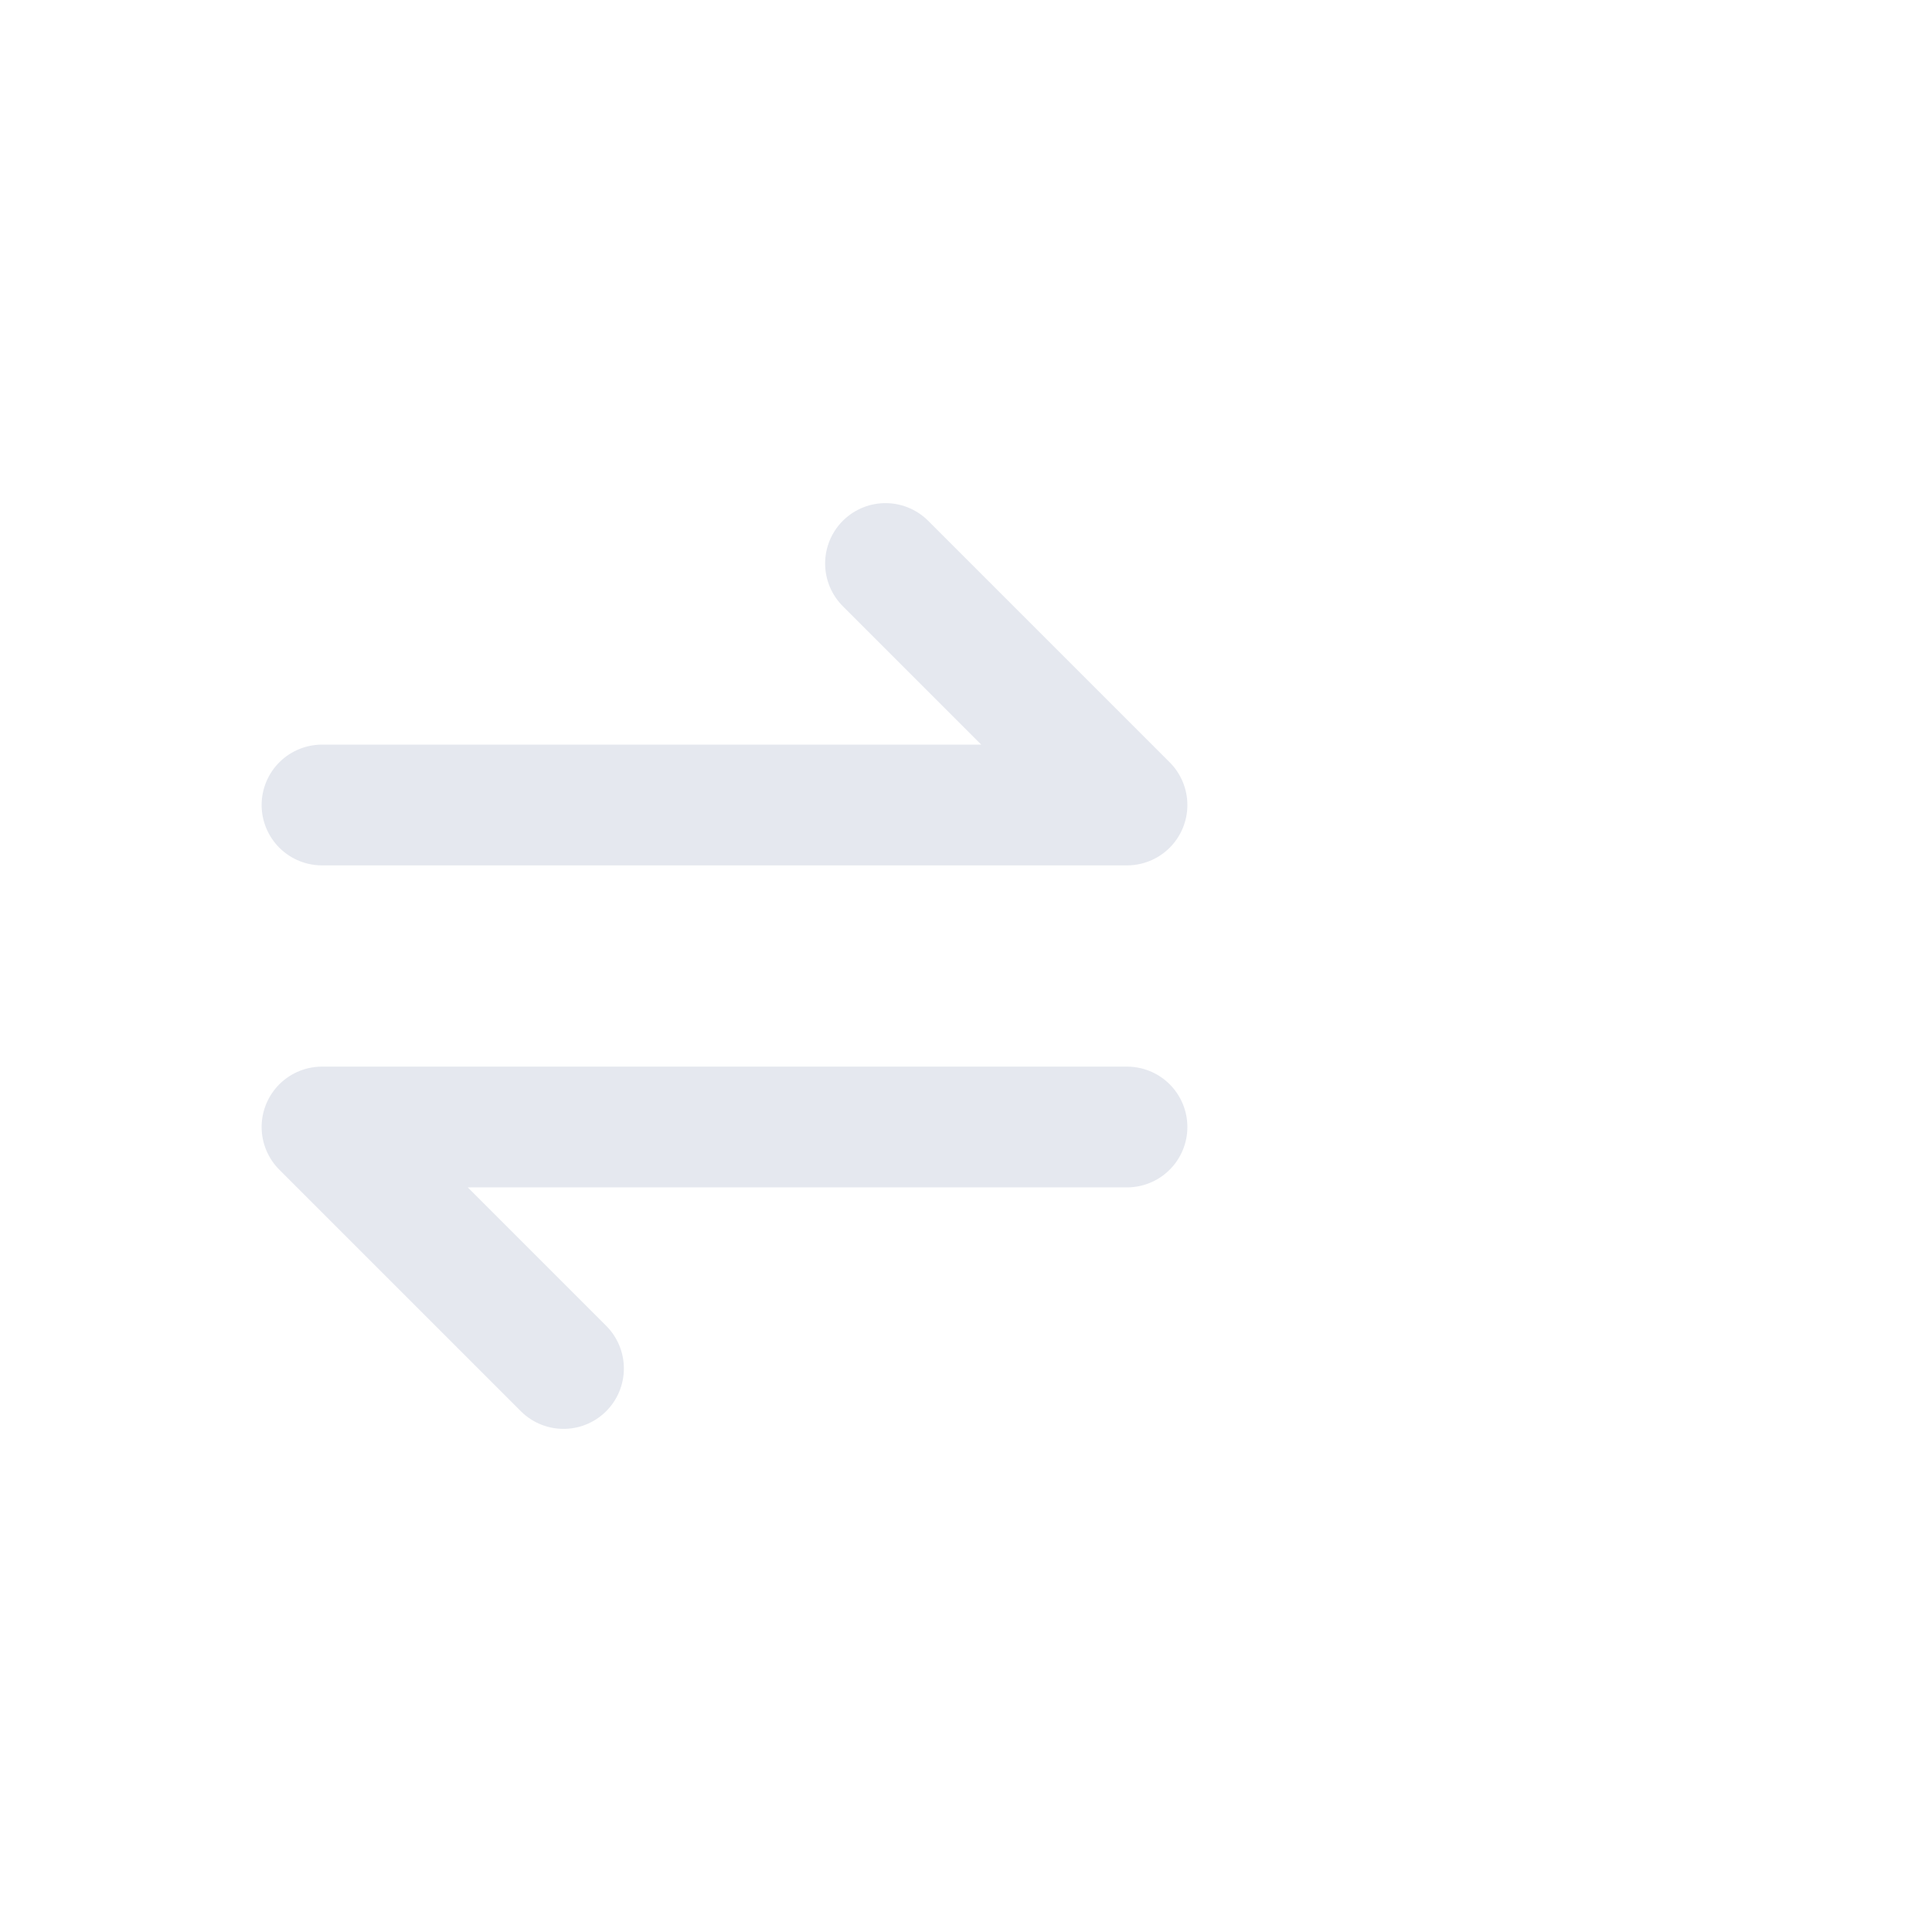
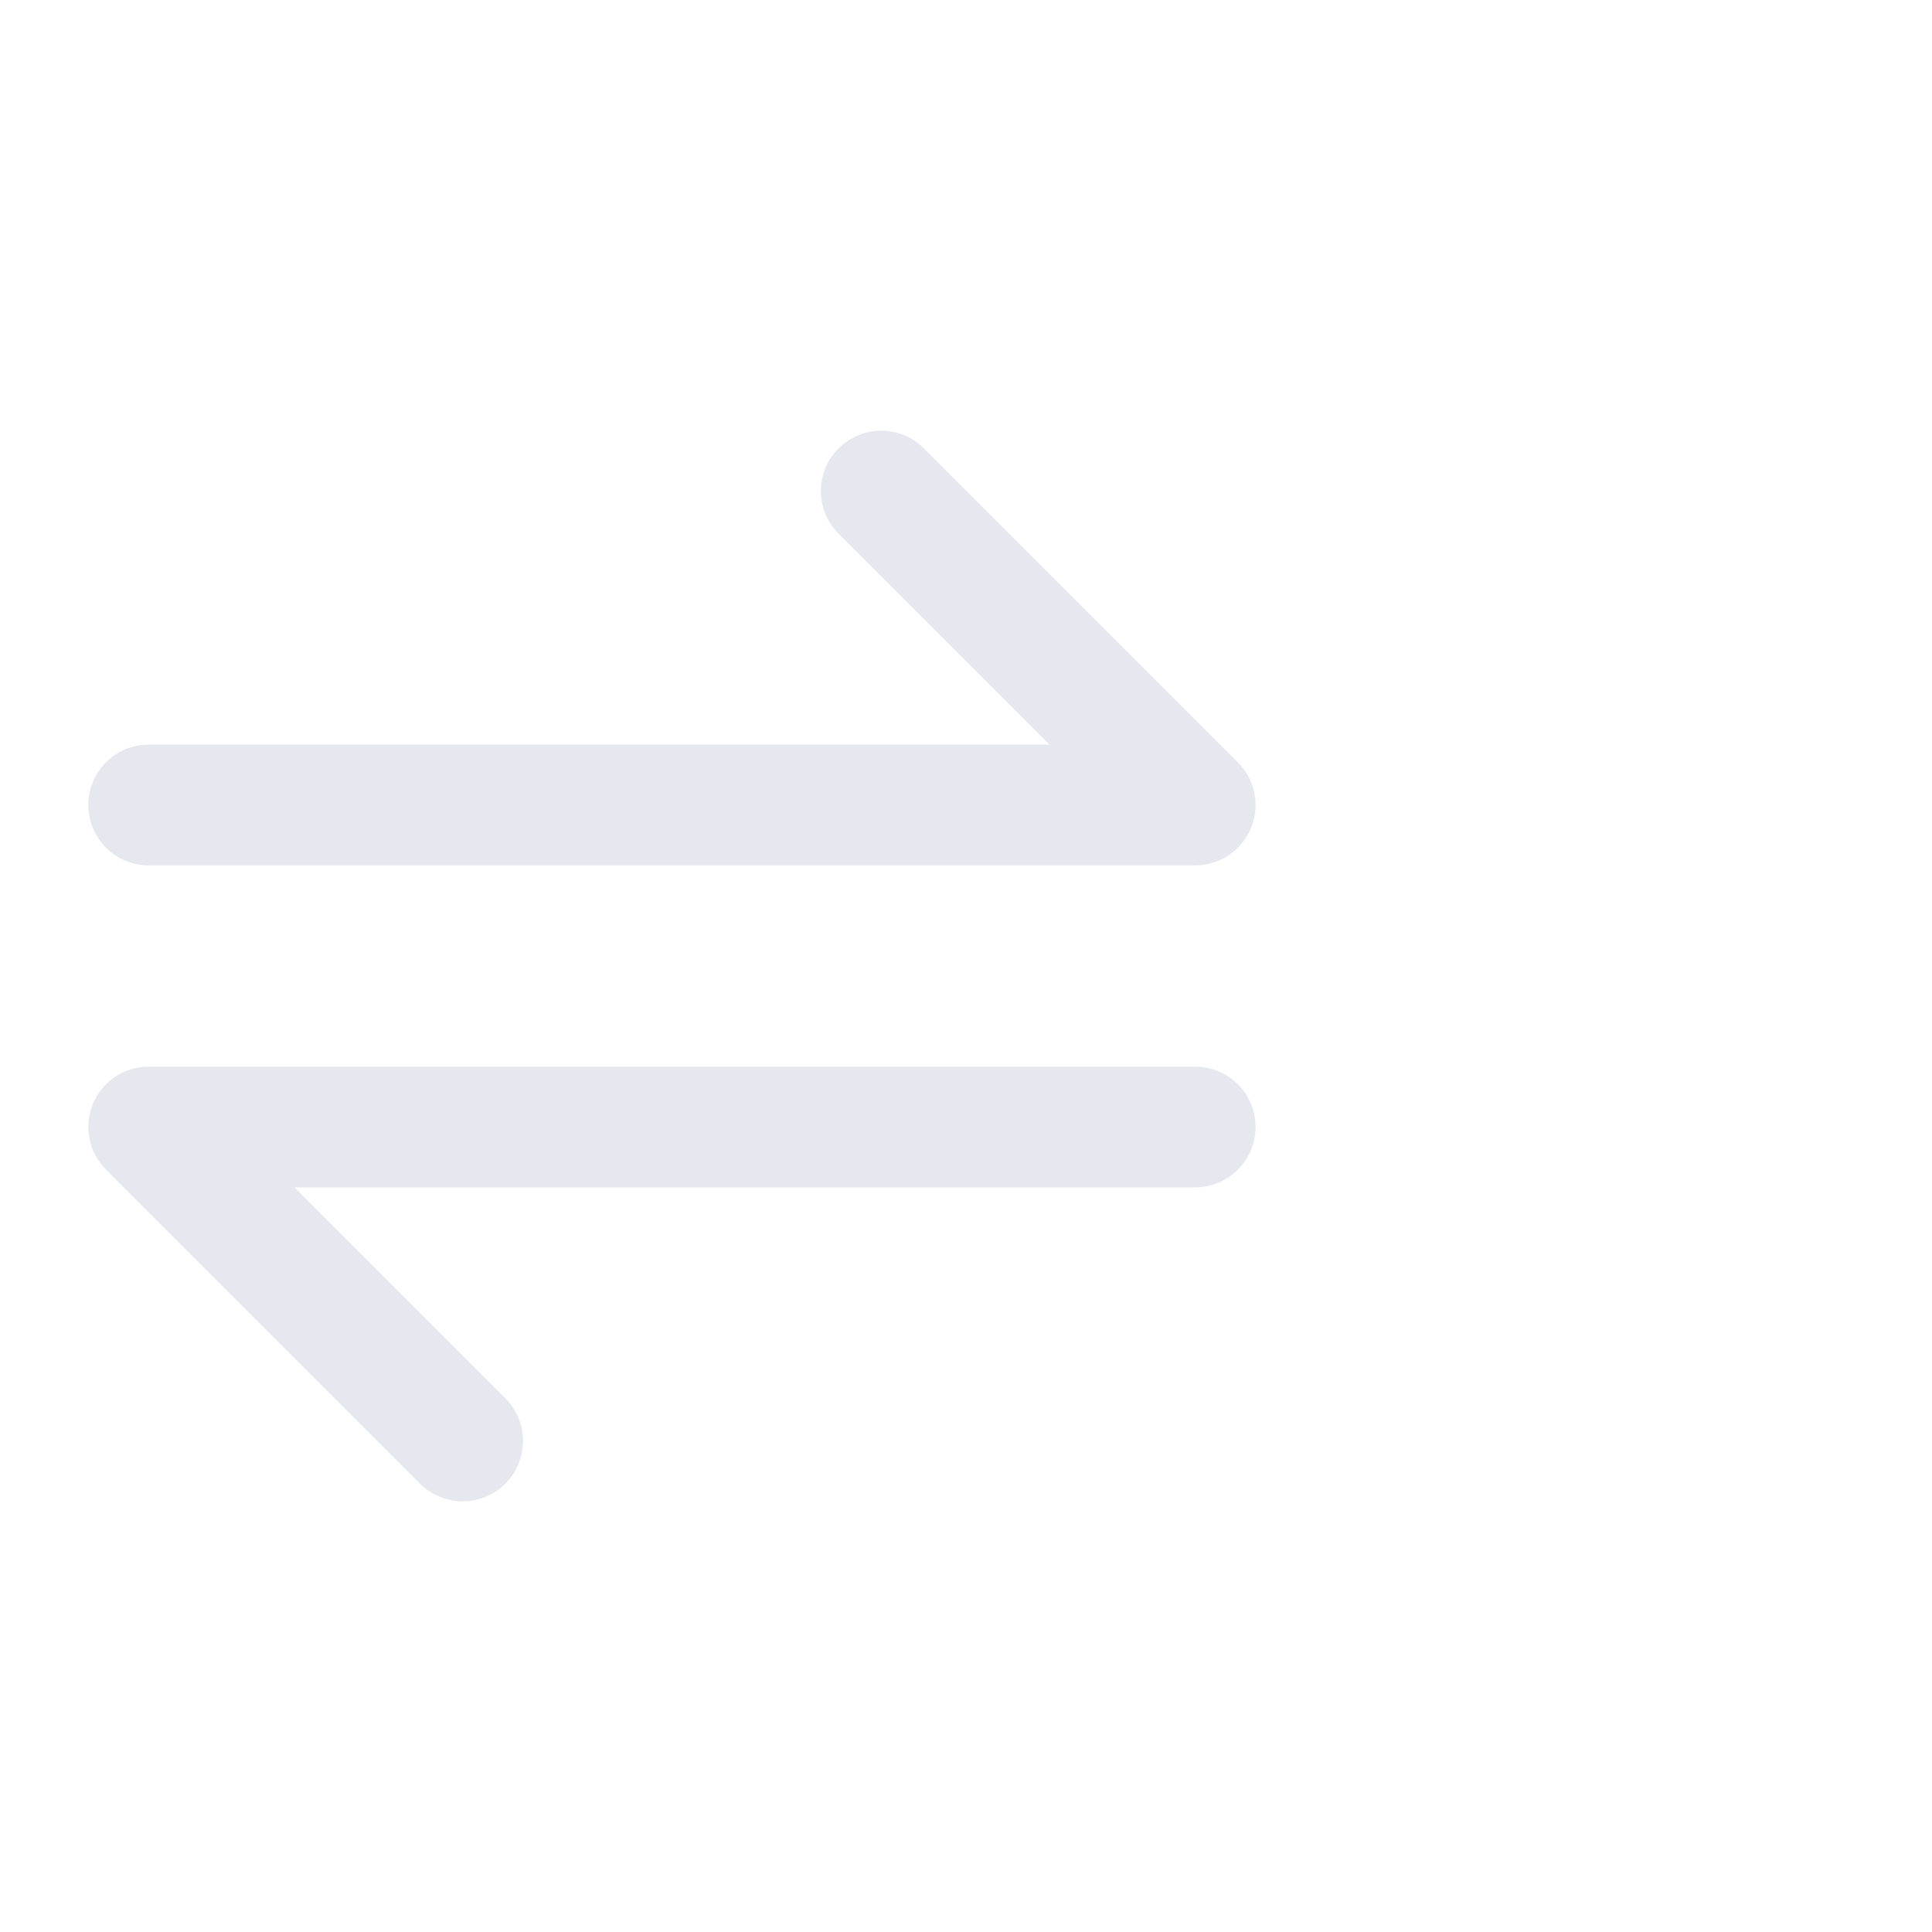
<svg xmlns="http://www.w3.org/2000/svg" width="24" height="24" viewBox="0 0 24 24" fill="none">
-   <g id="Group 48097057">
-     <path id="Vector 993" d="M4 10H14L11 7" stroke="#E5E8EF" stroke-width="1.5" stroke-linecap="round" stroke-linejoin="round" />
-     <path id="Vector 994" d="M14 14L4 14L7 17" stroke="#E5E8EF" stroke-width="1.5" stroke-linecap="round" stroke-linejoin="round" />
-   </g>
+   <path d="M11.477 5.57C11.185 5.277 10.71 5.277 10.417 5.57C10.124 5.863 10.124 6.337 10.417 6.63L13.037 9.25H1.847C1.433 9.25 1.097 9.586 1.097 10C1.097 10.414 1.433 10.75 1.847 10.75H14.847C15.15 10.75 15.424 10.567 15.54 10.287C15.656 10.007 15.592 9.684 15.377 9.47L11.477 5.57ZM5.217 18.43C5.51 18.723 5.985 18.723 6.278 18.43C6.57 18.137 6.57 17.663 6.278 17.37L3.658 14.75L14.847 14.75C15.261 14.75 15.597 14.414 15.597 14C15.597 13.586 15.261 13.25 14.847 13.25L1.847 13.25C1.544 13.25 1.27 13.433 1.154 13.713C1.038 13.993 1.102 14.316 1.317 14.53L5.217 18.43Z" fill="#E5E8EF" />
</svg>
